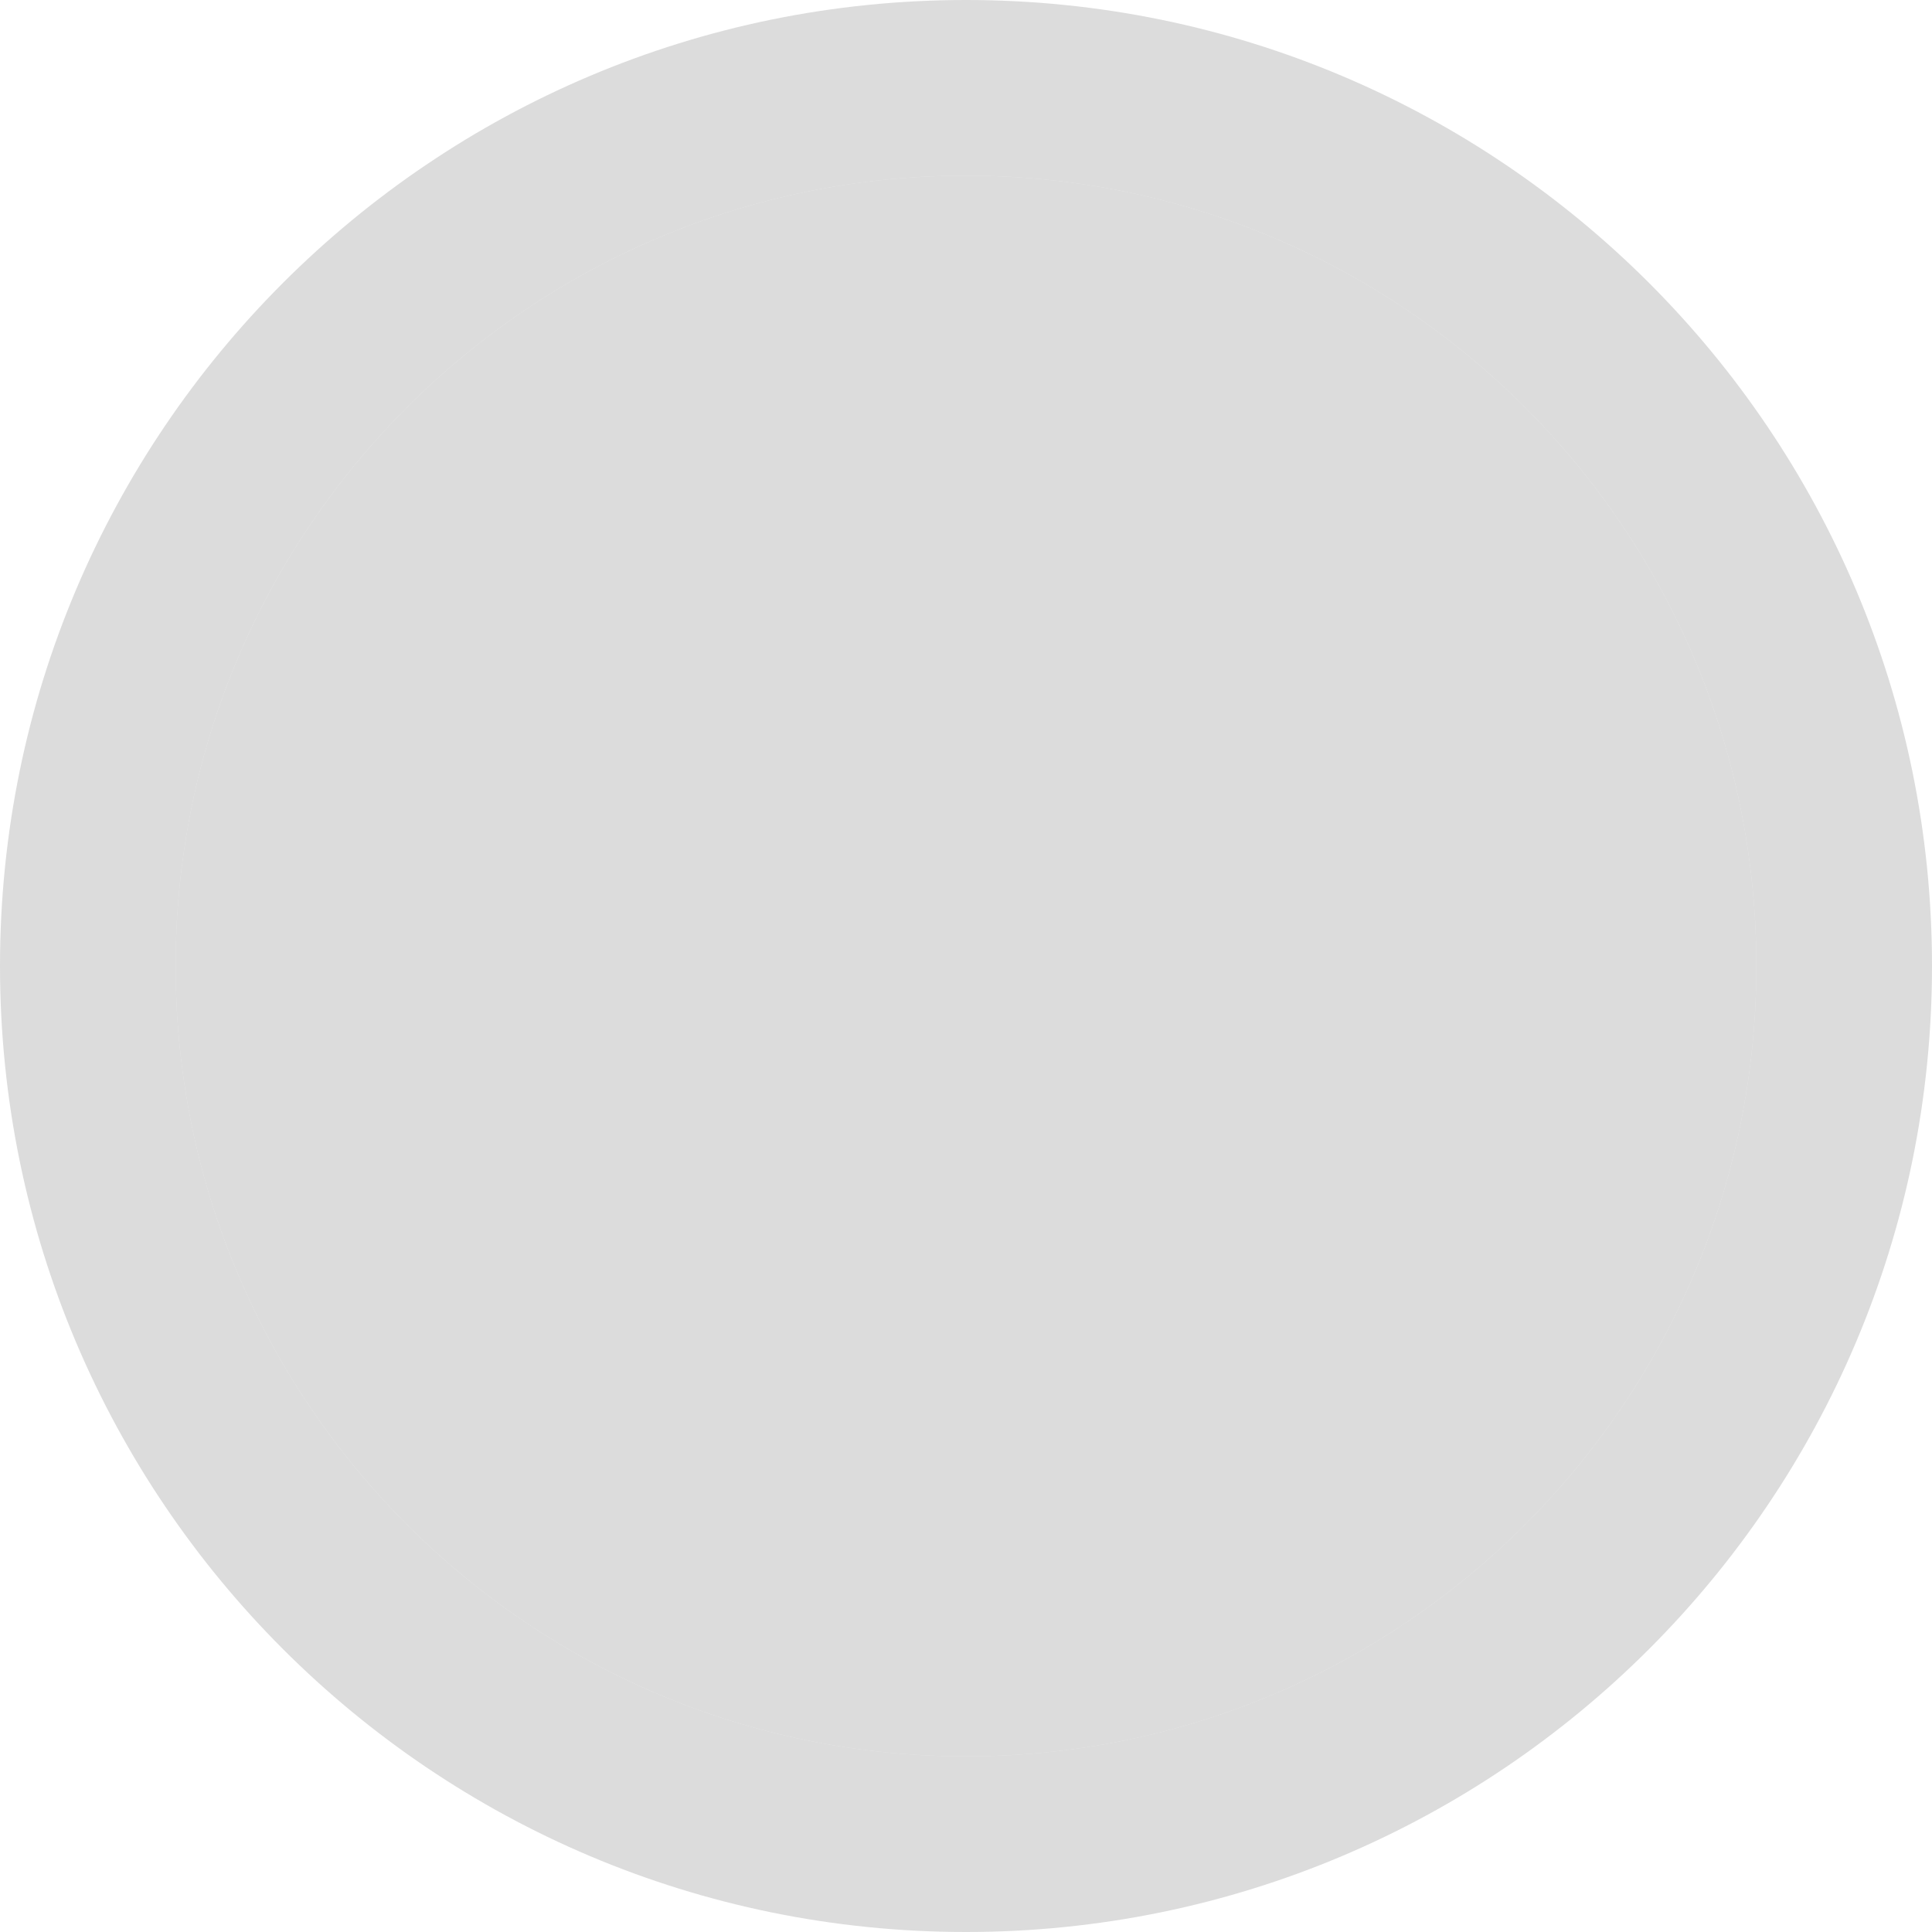
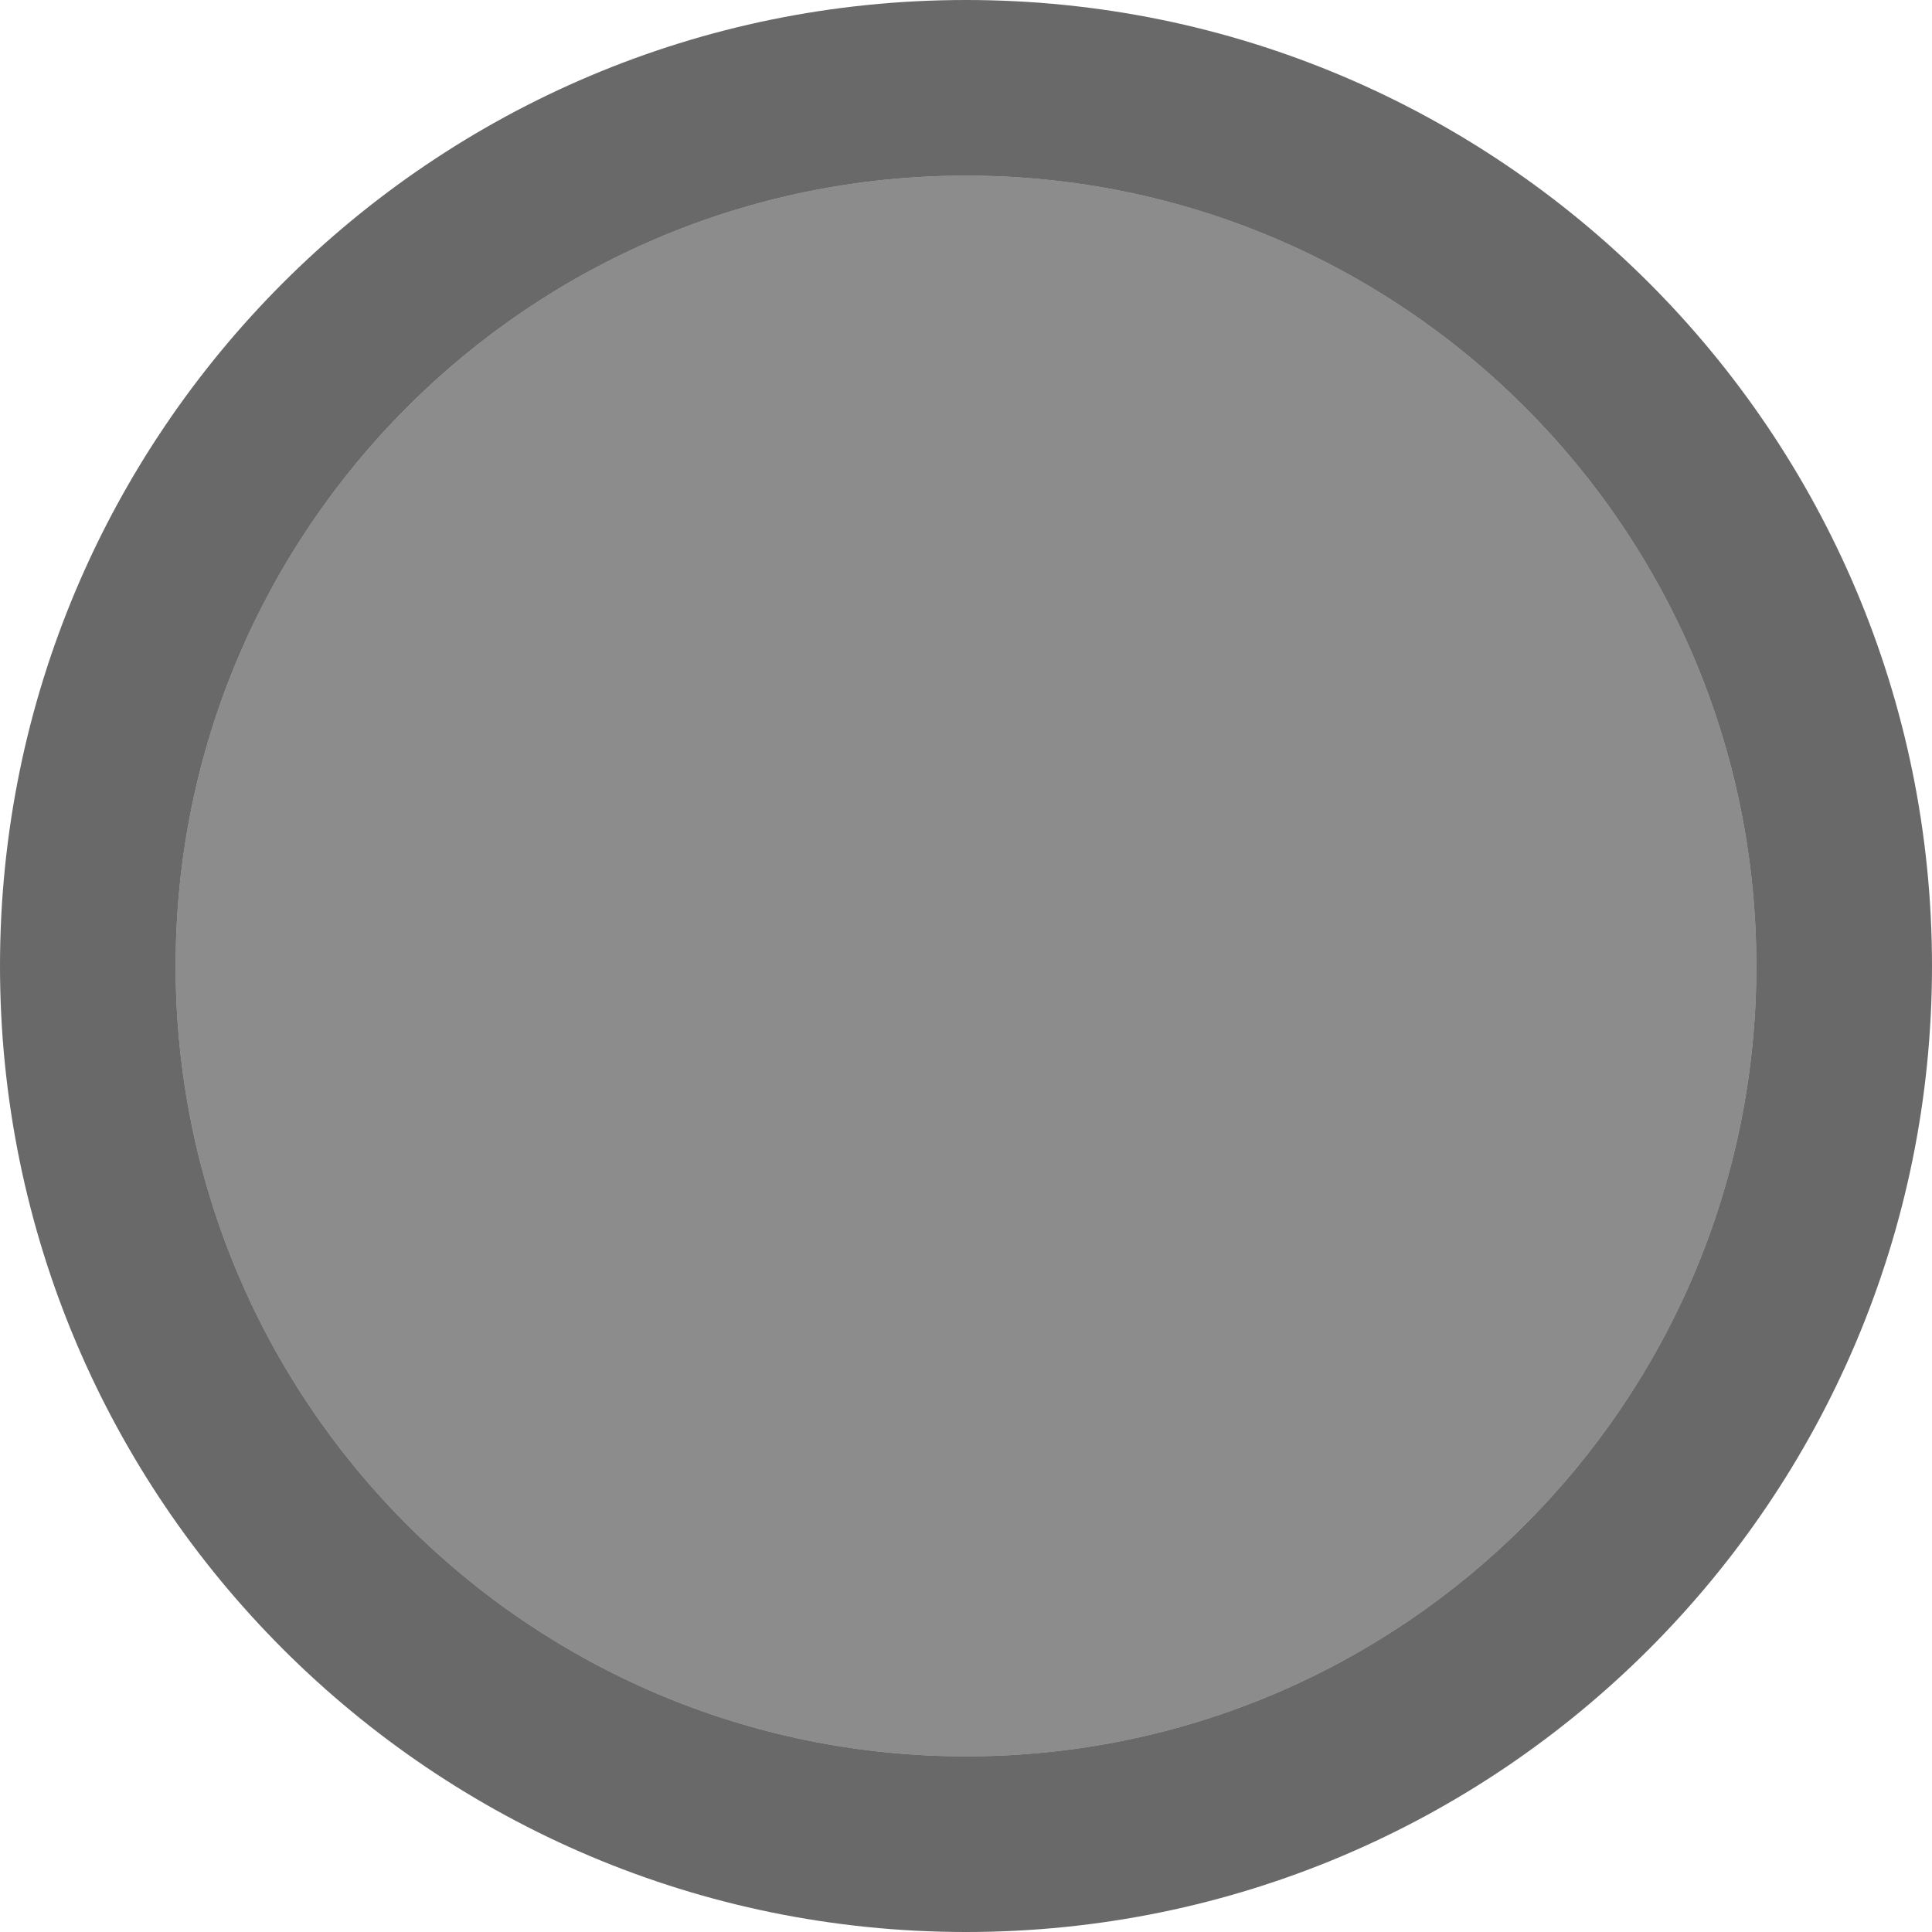
- <svg xmlns="http://www.w3.org/2000/svg" id="svg6" style="fill-rule:evenodd;clip-rule:evenodd;stroke-linecap:round;stroke-linejoin:round;stroke-miterlimit:1.5;" xml:space="preserve" version="1.1" viewBox="0 0 11 11" height="100%" width="100%">
+ <svg xmlns="http://www.w3.org/2000/svg" width="100%" height="100%" viewBox="0 0 11 11" version="1.1" xml:space="preserve" style="fill-rule:evenodd;clip-rule:evenodd;stroke-linecap:round;stroke-linejoin:round;stroke-miterlimit:1.5;" id="svg6">
  <defs id="defs10" />
-   <circle r="4.5" cy="5.5" cx="5.5" id="path4483" style="fill:#aeaeae;fill-opacity:0.431;stroke:none;stroke-width:1.3;stroke-linecap:round;stroke-linejoin:round;stroke-miterlimit:4;stroke-dasharray:none;stroke-opacity:0;paint-order:markers stroke fill" />
-   <path id="circle2" d="M 5.5 0 A 5.5 5.5 0 0 0 0 5.5 A 5.5 5.5 0 0 0 5.5 11 A 5.5 5.5 0 0 0 11 5.5 A 5.5 5.5 0 0 0 5.5 0 z M 5.5 1 A 4.5 4.5 0 0 1 10 5.5 A 4.5 4.5 0 0 1 5.5 10 A 4.5 4.5 0 0 1 1 5.5 A 4.5 4.5 0 0 1 5.5 1 z " style="fill:#aeaeae;fill-opacity:0.431" />
+   <circle style="fill:#000000;fill-opacity:0.451;stroke:none;stroke-width:1.3;stroke-linecap:round;stroke-linejoin:round;stroke-miterlimit:4;stroke-dasharray:none;stroke-opacity:0;paint-order:markers stroke fill" id="path4483" cx="5.5" cy="5.5" r="4.5" />
+   <path style="fill:#000000;fill-opacity:0.589" d="M 5.5 0 A 5.5 5.5 0 0 0 0 5.5 A 5.5 5.5 0 0 0 5.5 11 A 5.5 5.5 0 0 0 11 5.5 A 5.5 5.5 0 0 0 5.5 0 z M 5.5 1 A 4.5 4.5 0 0 1 10 5.5 A 4.5 4.5 0 0 1 5.5 10 A 4.5 4.5 0 0 1 1 5.5 A 4.5 4.5 0 0 1 5.5 1 z " id="circle2" />
</svg>
